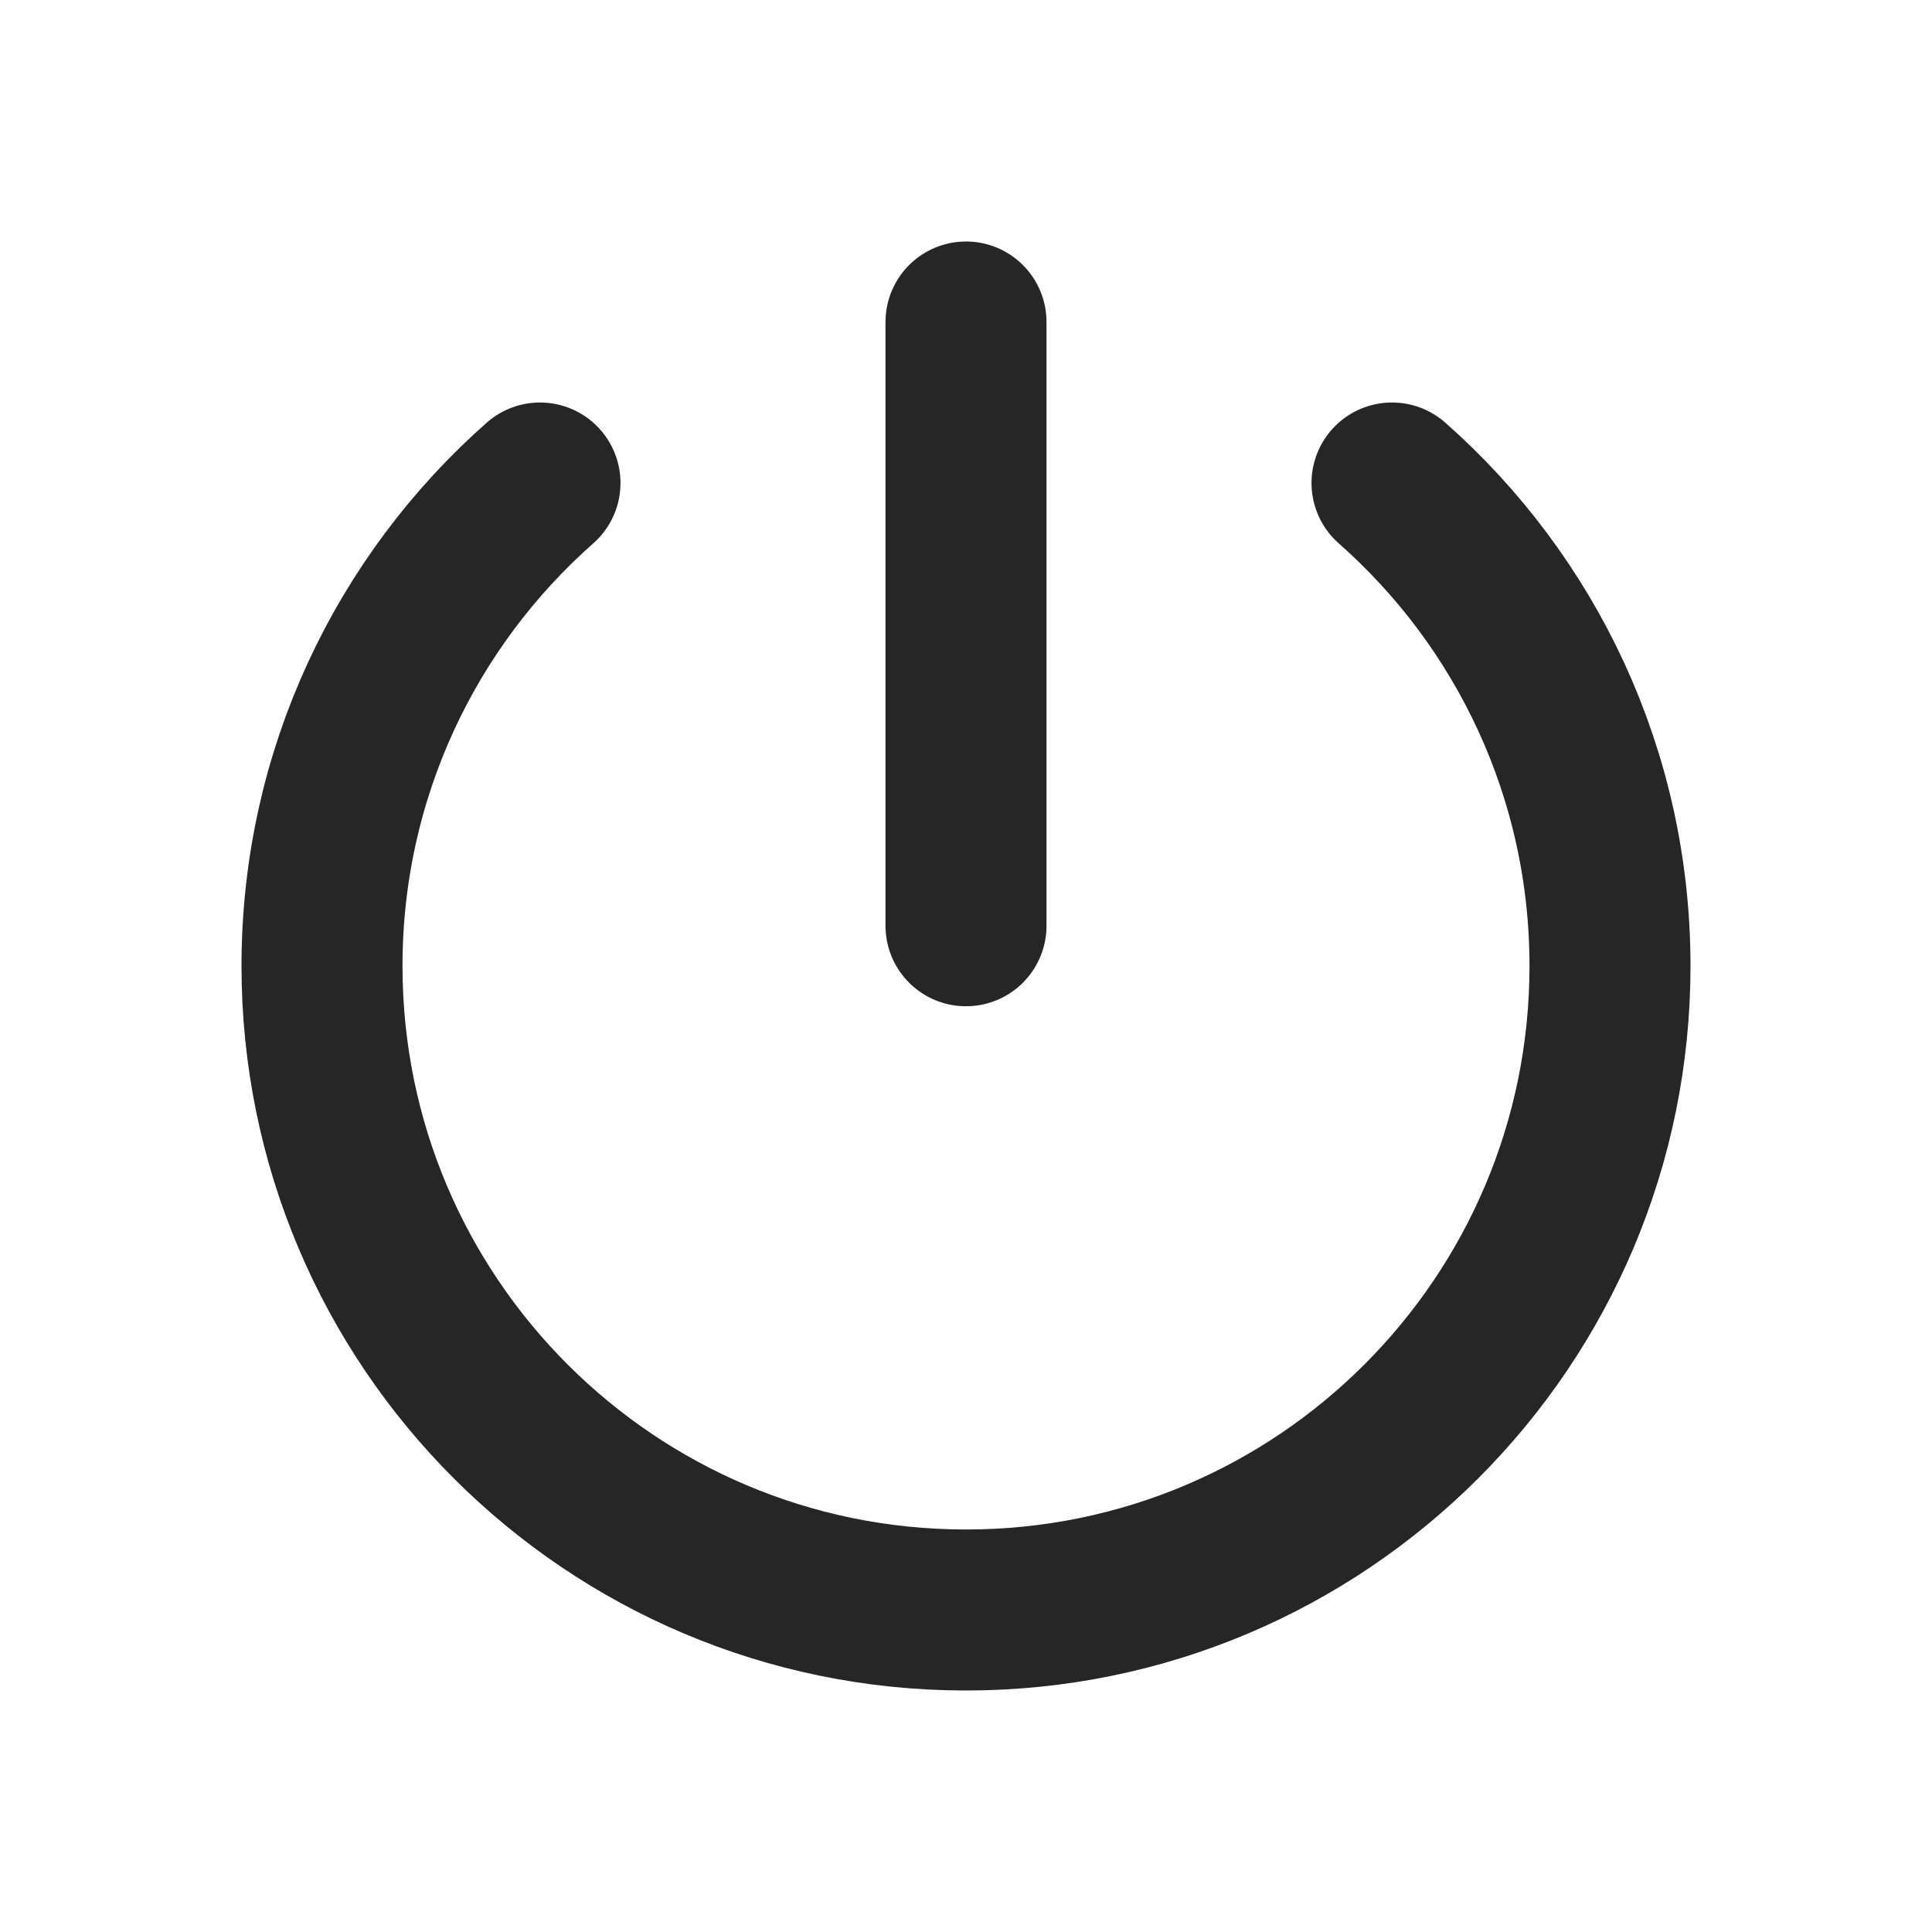
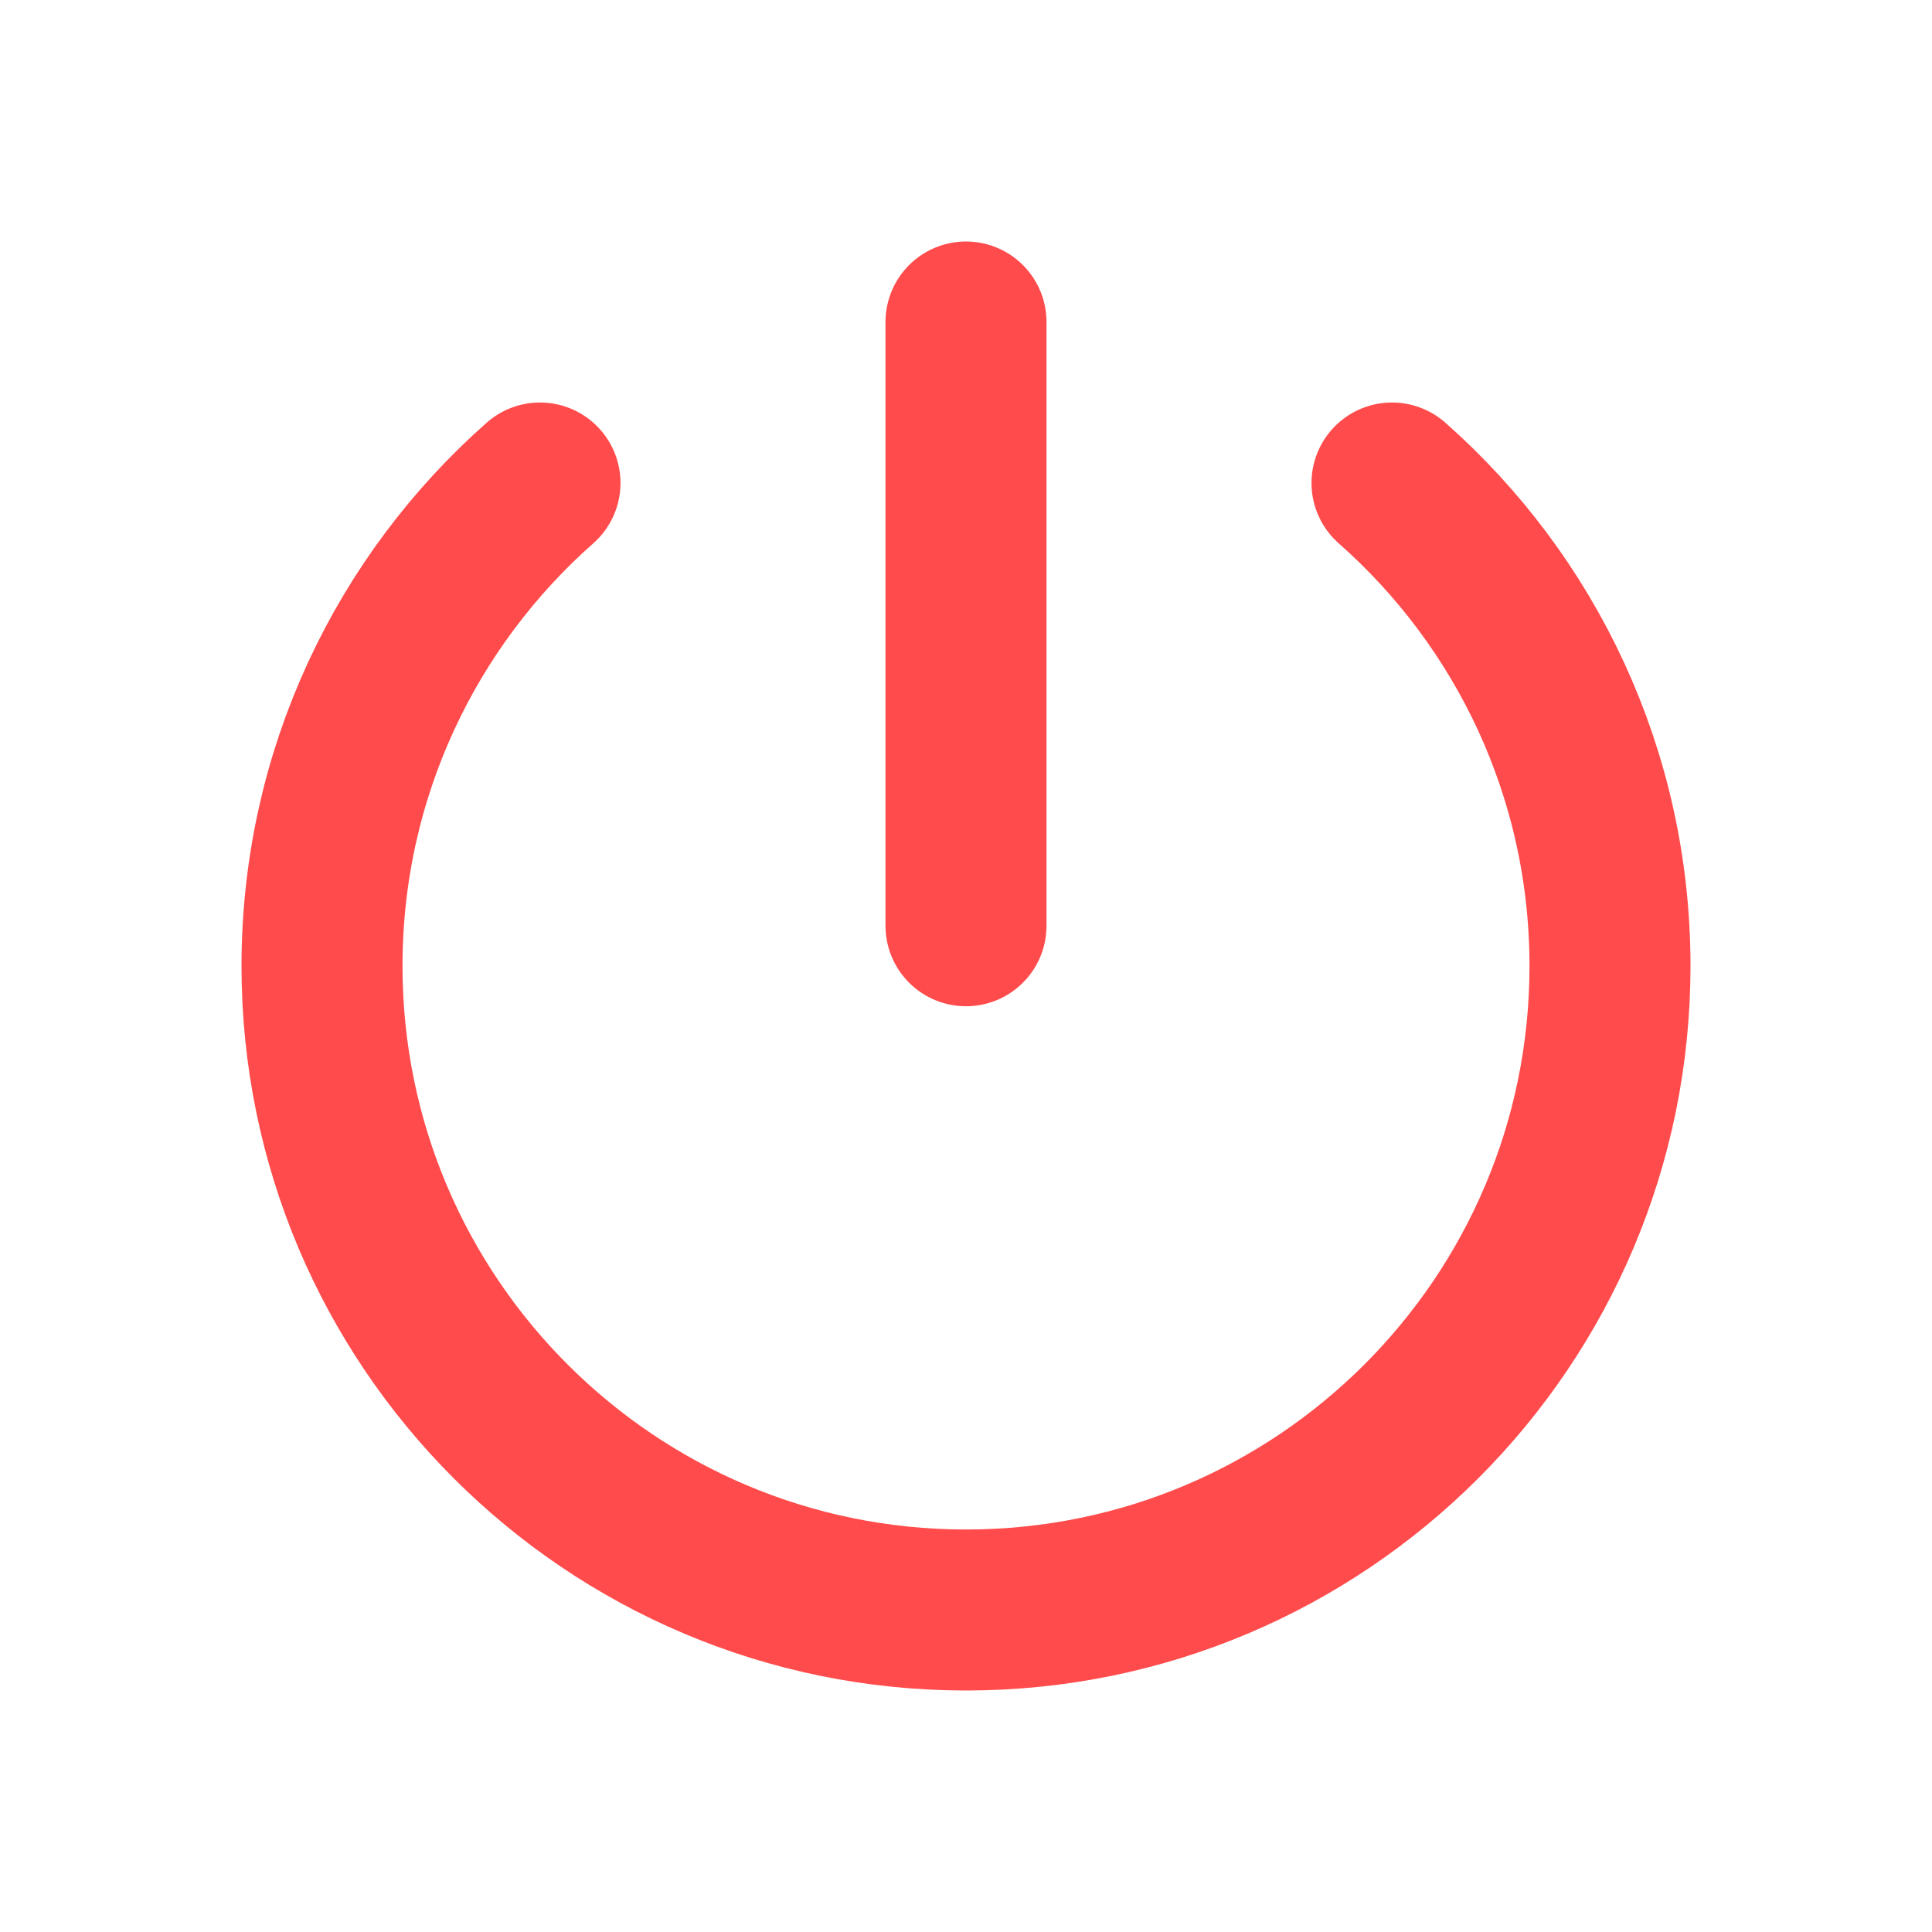
<svg xmlns="http://www.w3.org/2000/svg" width="24" height="24" viewBox="0 0 24 24" fill="none">
-   <path d="M12 11.5V4M6.708 6C5.048 7.466 4 9.611 4 12C4 16.418 7.582 20 12 20C16.418 20 20 16.418 20 12C20 9.611 18.953 7.466 17.292 6" stroke="#262626" stroke-width="2" stroke-linecap="round" stroke-linejoin="round" />
+   <path d="M12 11.5V4M6.708 6C5.048 7.466 4 9.611 4 12C4 16.418 7.582 20 12 20C16.418 20 20 16.418 20 12C20 9.611 18.953 7.466 17.292 6" stroke="#FF4B4B" stroke-width="2" stroke-linecap="round" stroke-linejoin="round" />
</svg>
